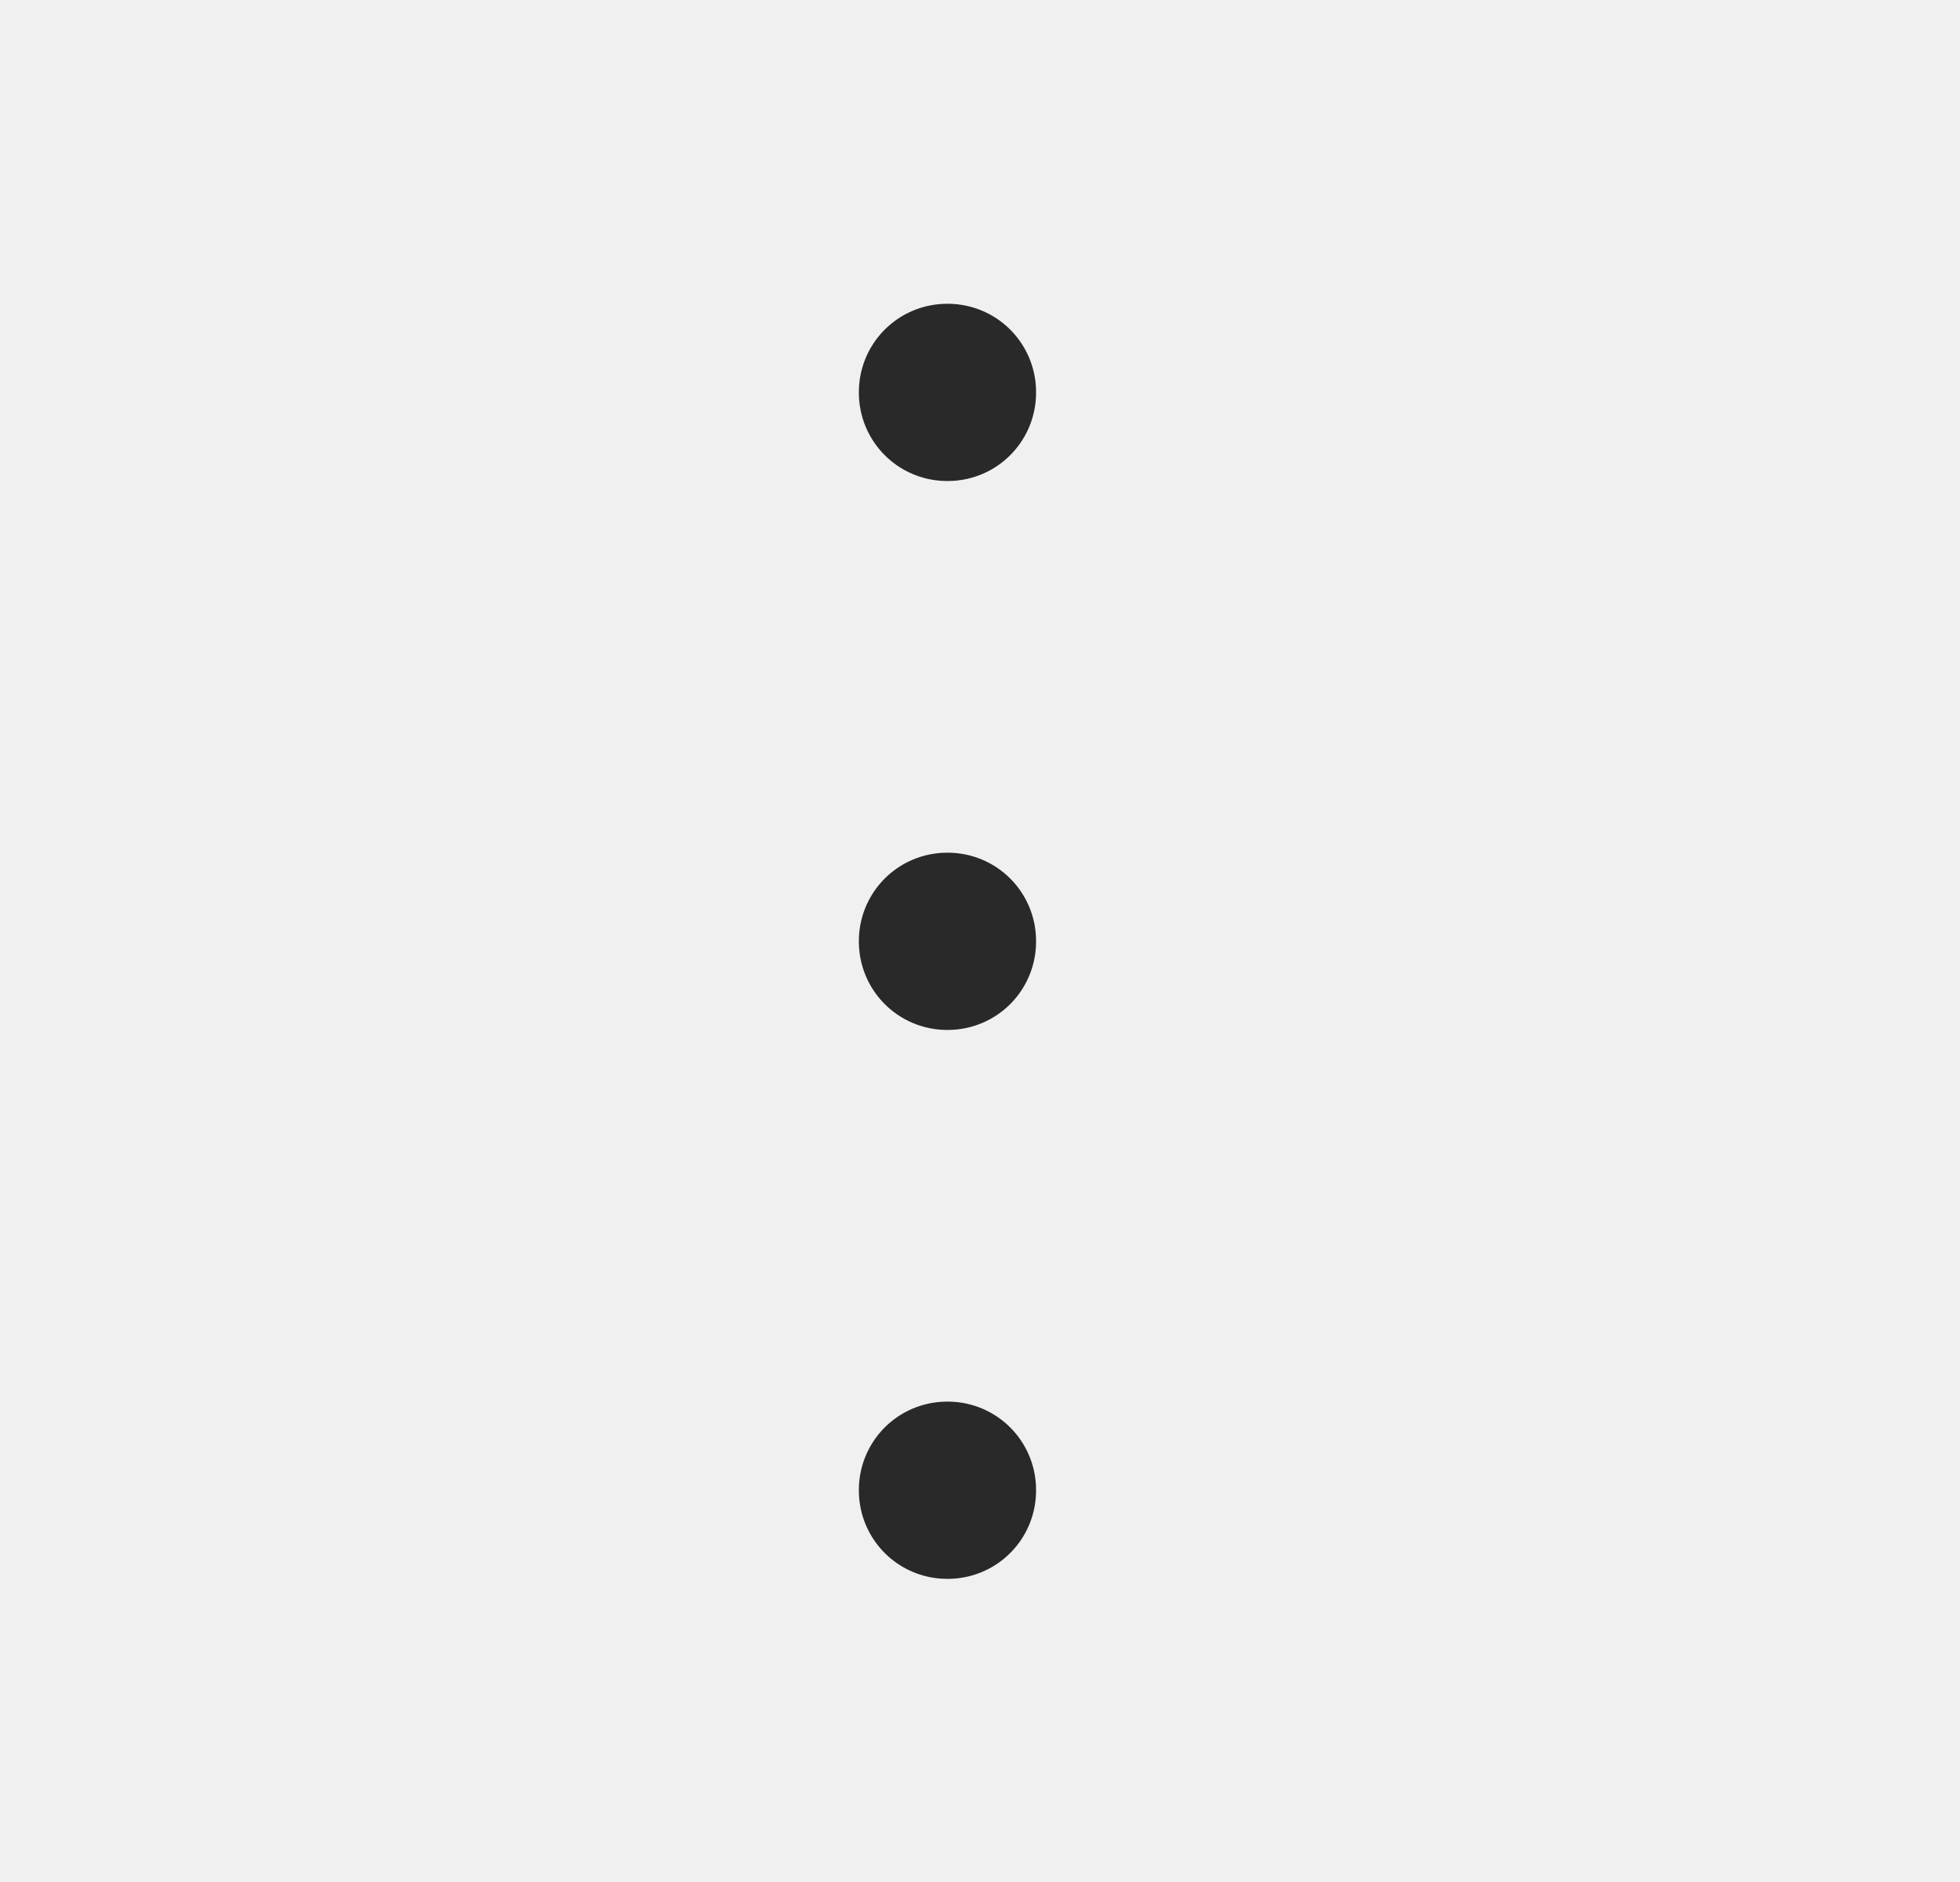
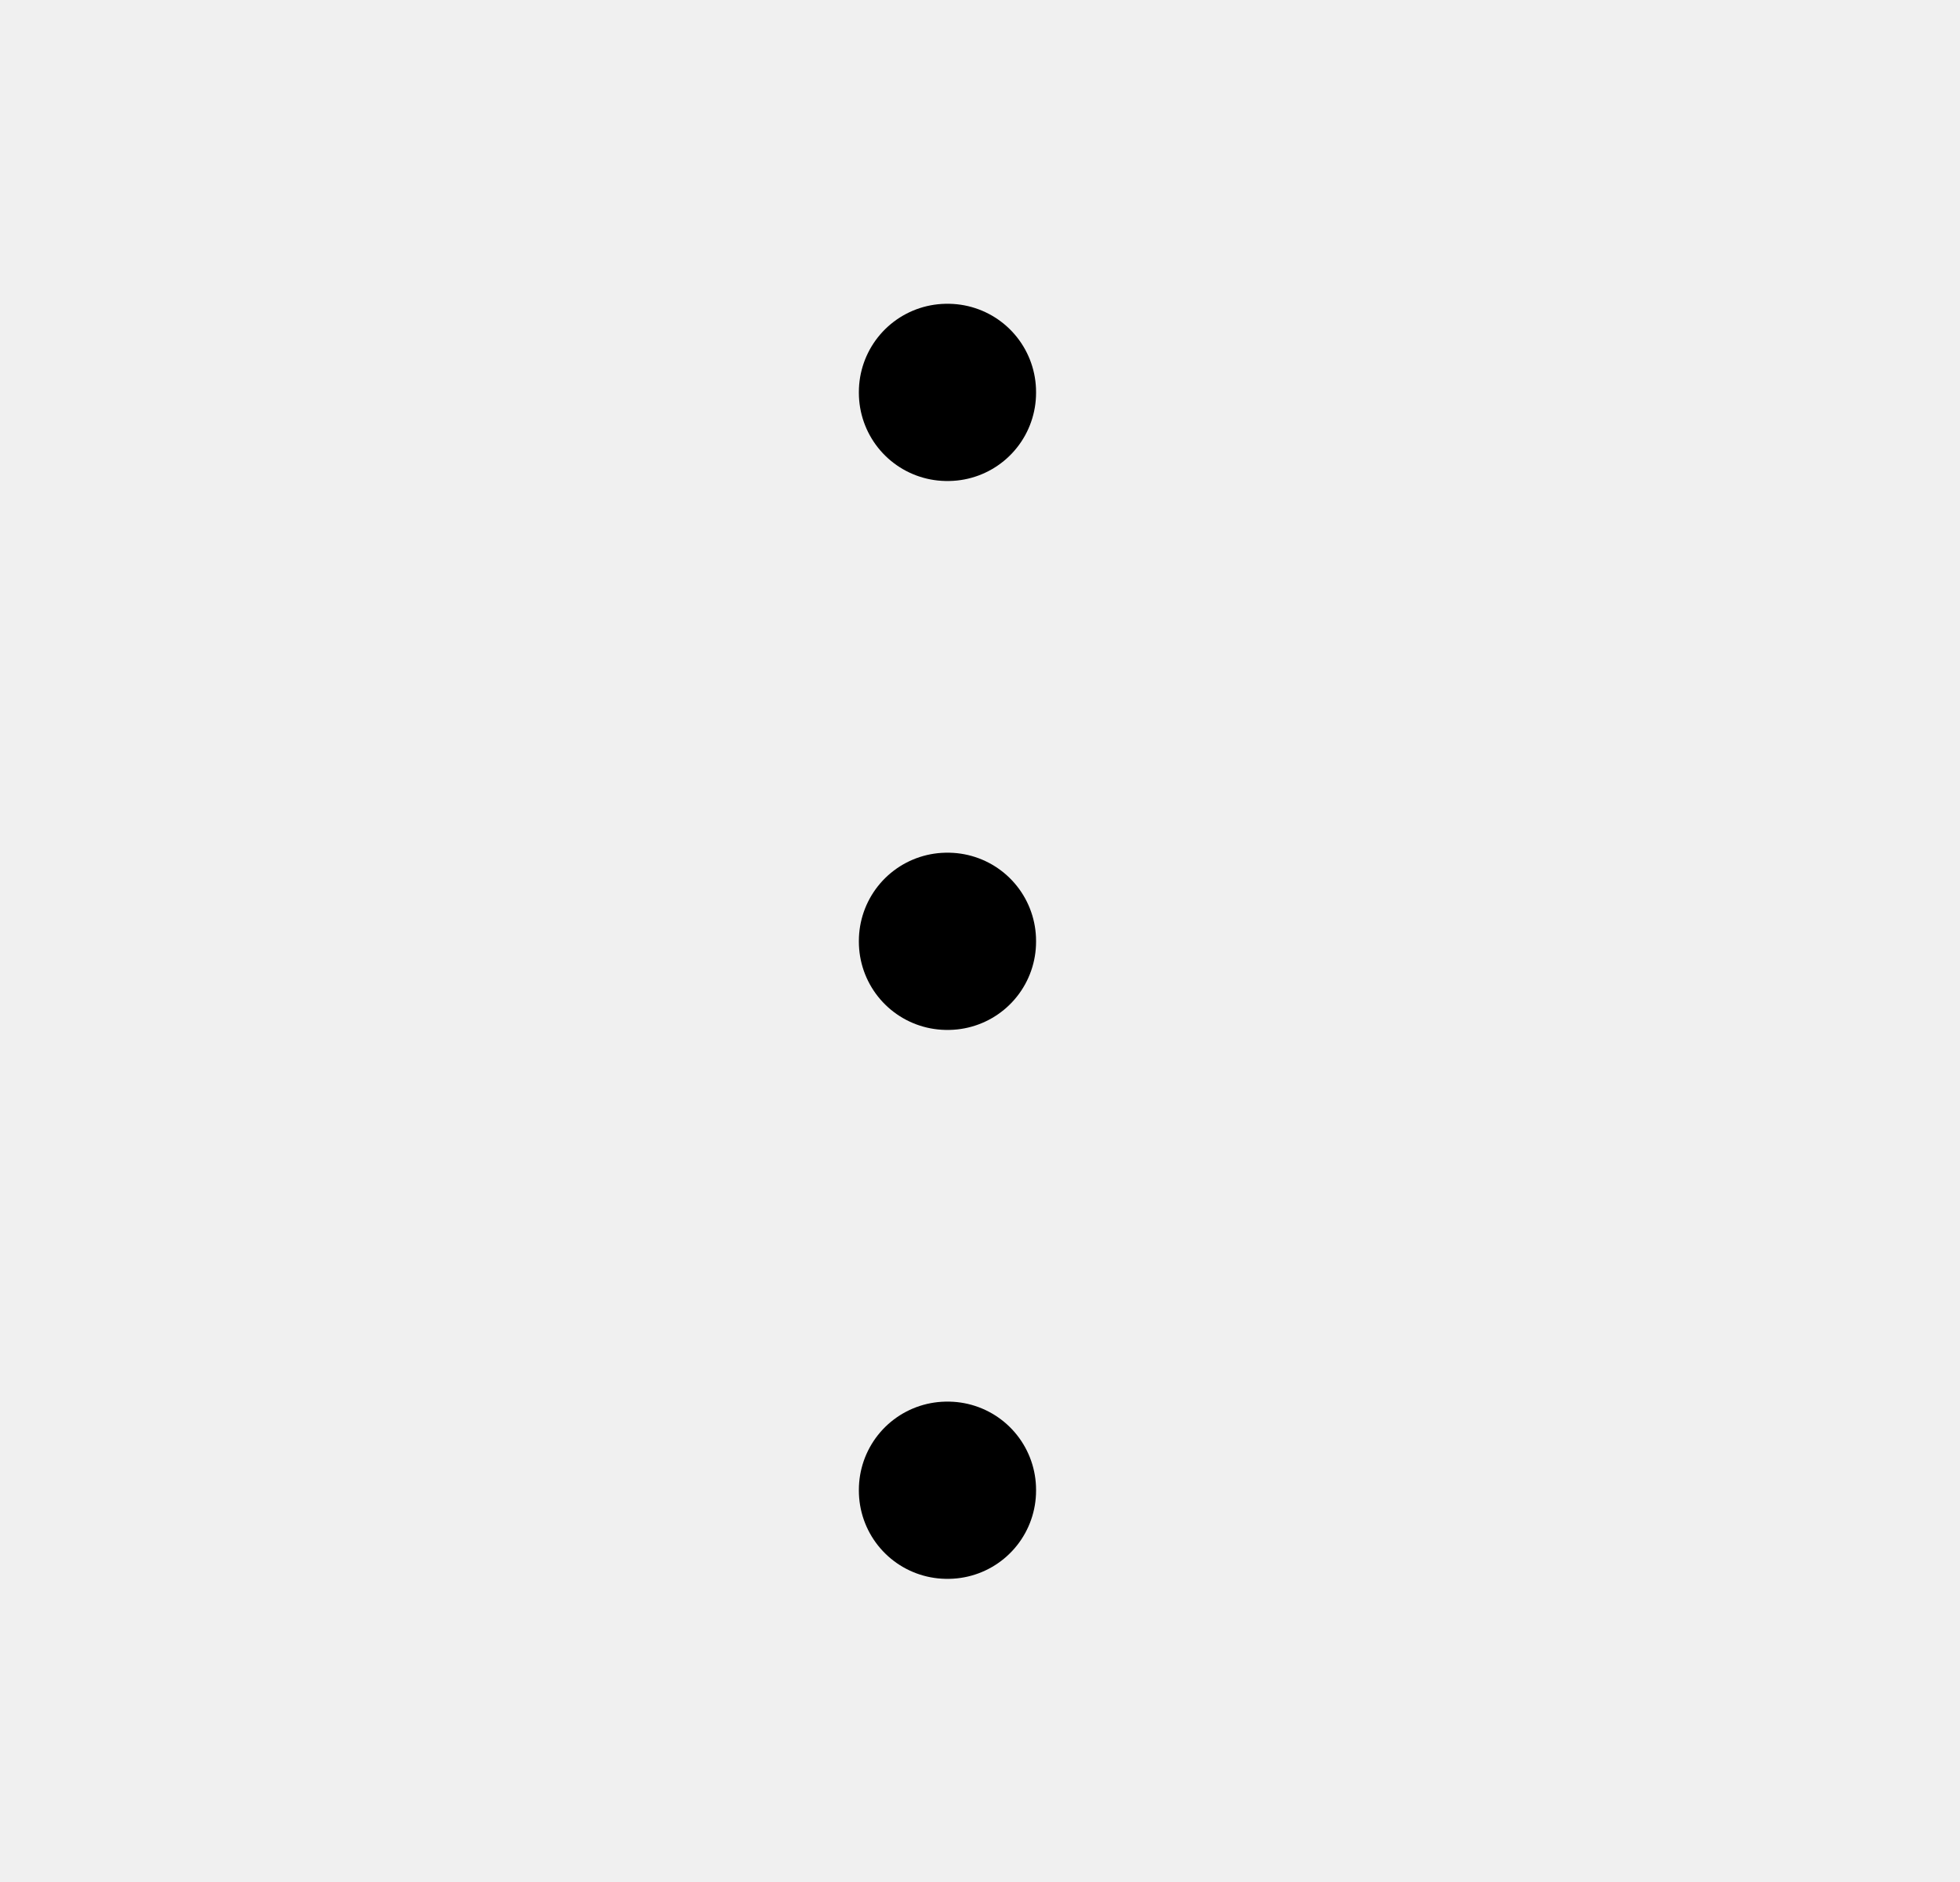
<svg xmlns="http://www.w3.org/2000/svg" width="25" height="24" viewBox="0 0 25 24" fill="none">
  <g clip-path="url(#clip0_281_1627)">
-     <rect x="12.08" y="11.999" width="0.01" height="0.01" stroke="#292929" stroke-width="2.25" stroke-linejoin="round" />
-     <rect x="12.08" y="4.999" width="0.01" height="0.01" stroke="#292929" stroke-width="2.25" stroke-linejoin="round" />
-     <rect x="12.08" y="18.999" width="0.01" height="0.01" stroke="#292929" stroke-width="2.25" stroke-linejoin="round" />
+     <rect x="12.08" y="11.999" width="0.01" height="0.01" stroke="currentColor" stroke-width="2.25" stroke-linejoin="round" />
+     <rect x="12.08" y="4.999" width="0.01" height="0.01" stroke="currentColor" stroke-width="2.25" stroke-linejoin="round" />
+     <rect x="12.08" y="18.999" width="0.01" height="0.01" stroke="currentColor" stroke-width="2.25" stroke-linejoin="round" />
  </g>
  <defs>
    <clipPath id="clip0_281_1627">
      <rect width="24" height="24" fill="white" transform="translate(0.0799561)" />
    </clipPath>
  </defs>
</svg>
